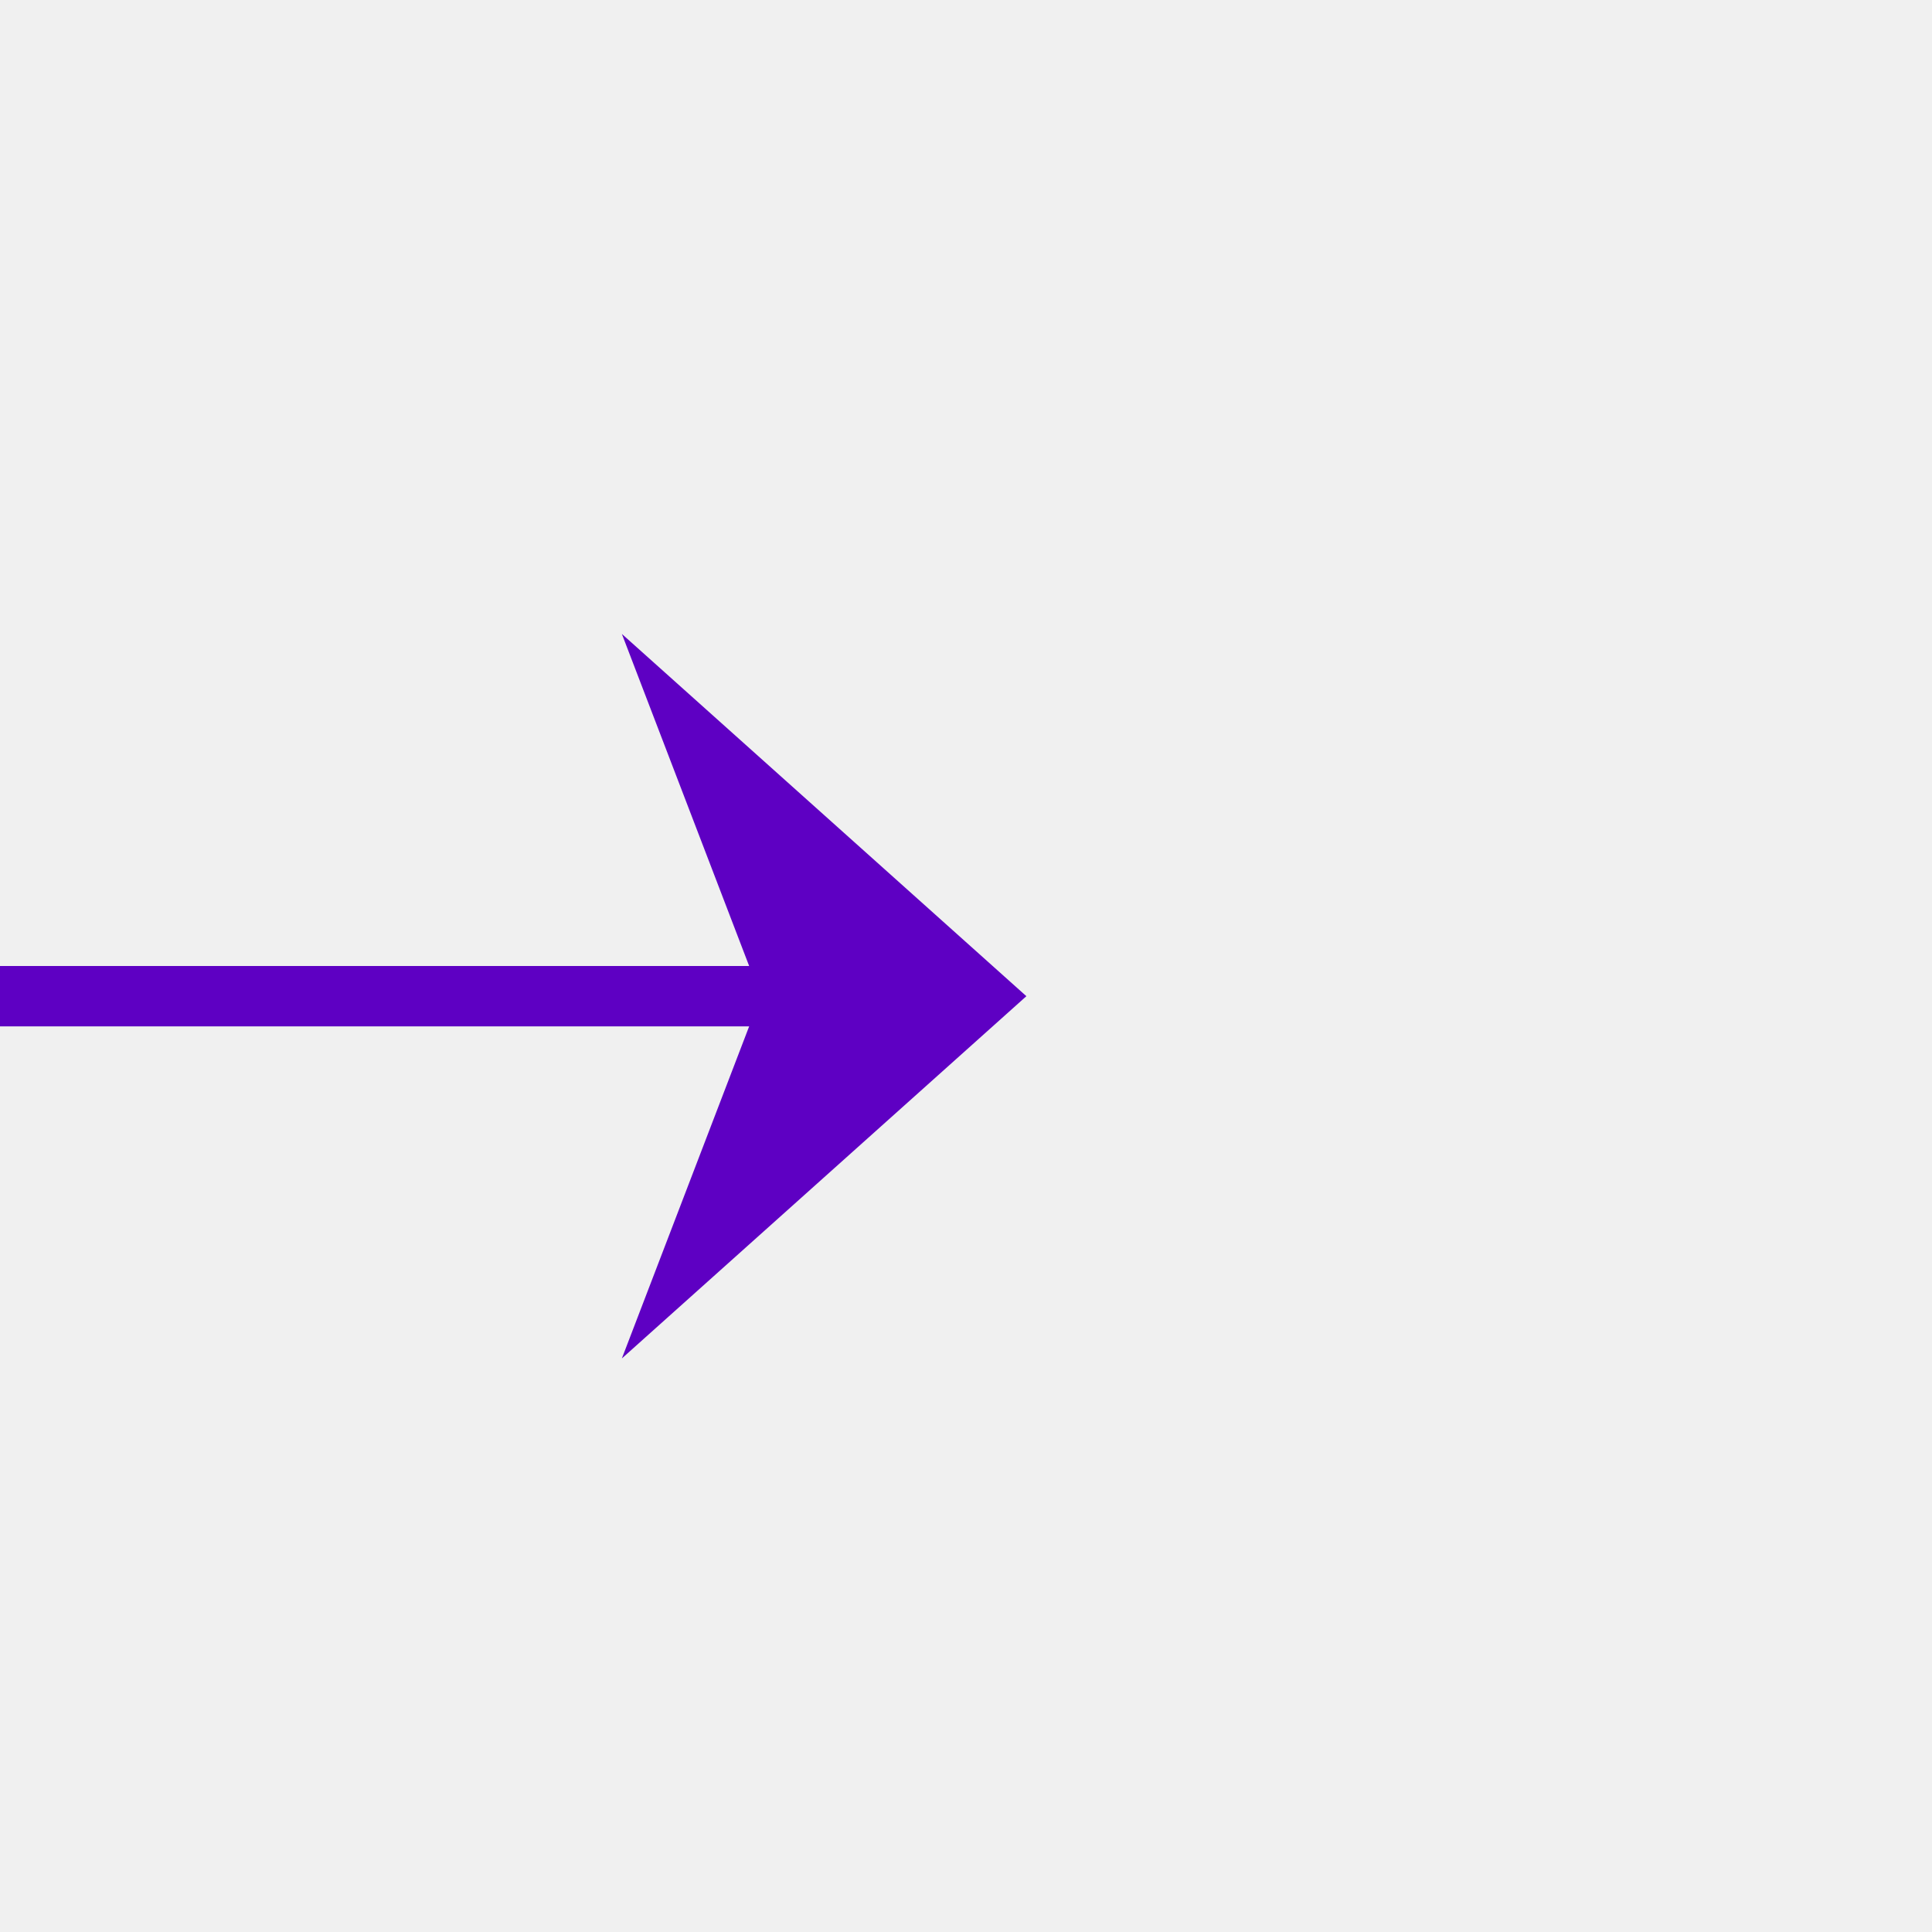
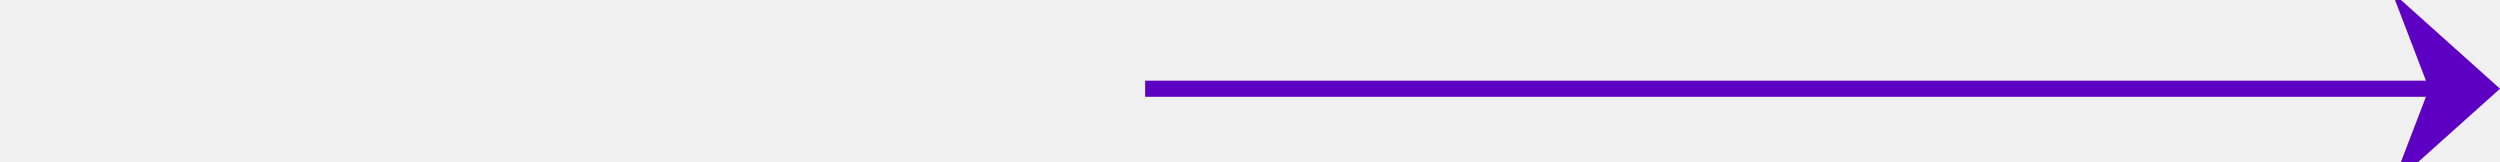
- <svg xmlns="http://www.w3.org/2000/svg" version="1.1" width="32px" height="32px" preserveAspectRatio="xMinYMid meet" viewBox="1583 825  32 30">
+ <svg xmlns="http://www.w3.org/2000/svg" version="1.1" width="155px" height="10px" preserveAspectRatio="xMinYMid meet" viewBox="1159 956  155 8">
  <defs>
-     <mask fill="white" id="clip56">
-       <path d="M 1527 826  L 1573 826  L 1573 854  L 1527 854  Z M 1500 824  L 1616 824  L 1616 856  L 1500 856  Z " fill-rule="evenodd" />
+     <mask fill="white" id="clip210">
+       <path d="M 1158 946  L 1230 946  L 1230 974  L 1158 974  Z M 1158 870  L 1330 870  L 1330 976  L 1158 976  Z " fill-rule="evenodd" />
    </mask>
  </defs>
-   <path d="M 1527 840.5  L 1500 840.5  M 1573 840.5  L 1599 840.5  " stroke-width="1" stroke="#5e00c3" fill="none" />
-   <path d="M 1593.3 846.5  L 1600 840.5  L 1593.3 834.5  L 1595.6 840.5  L 1593.3 846.5  Z " fill-rule="nonzero" fill="#5e00c3" stroke="none" mask="url(#clip56)" />
+   <path d="M 1164.5 870  L 1164.5 955  A 5 5 0 0 0 1169.5 960.5 L 1313 960.5  " stroke-width="1" stroke="#5e00c3" fill="none" mask="url(#clip210)" />
+   <path d="M 1307.3 966.5  L 1314 960.5  L 1307.3 954.5  L 1309.6 960.5  L 1307.3 966.5  Z " fill-rule="nonzero" fill="#5e00c3" stroke="none" mask="url(#clip210)" />
</svg>
